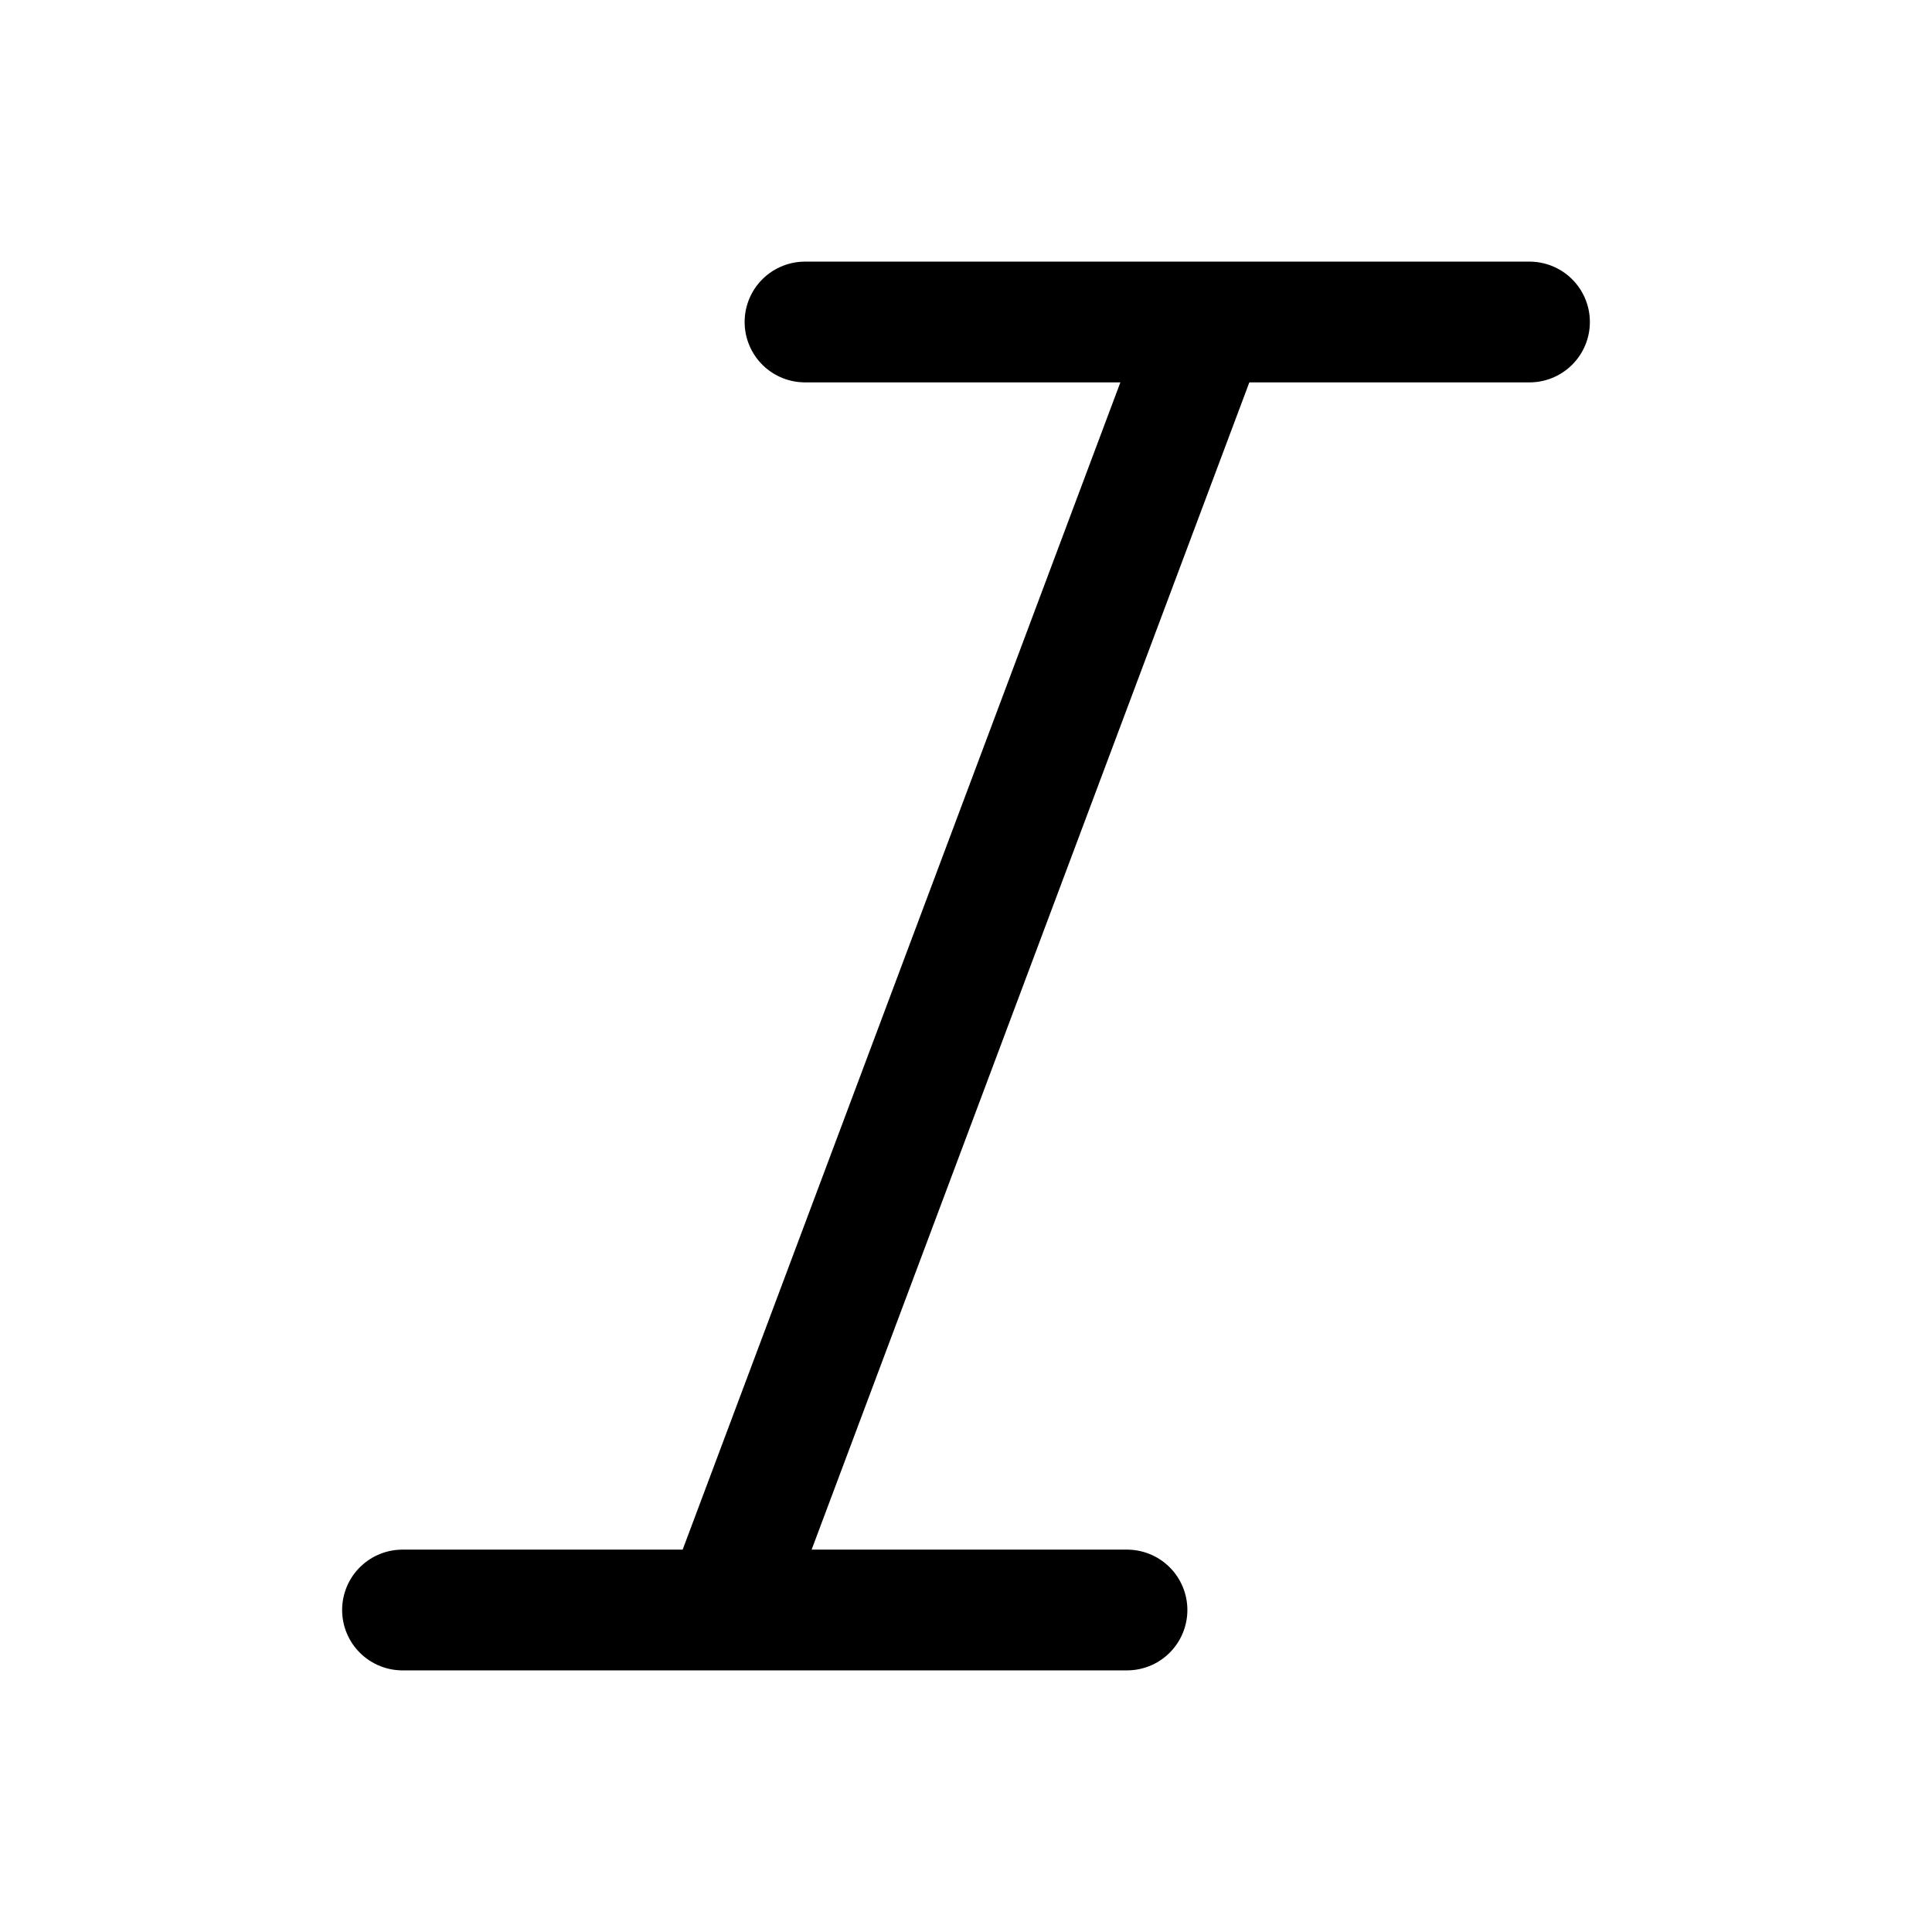
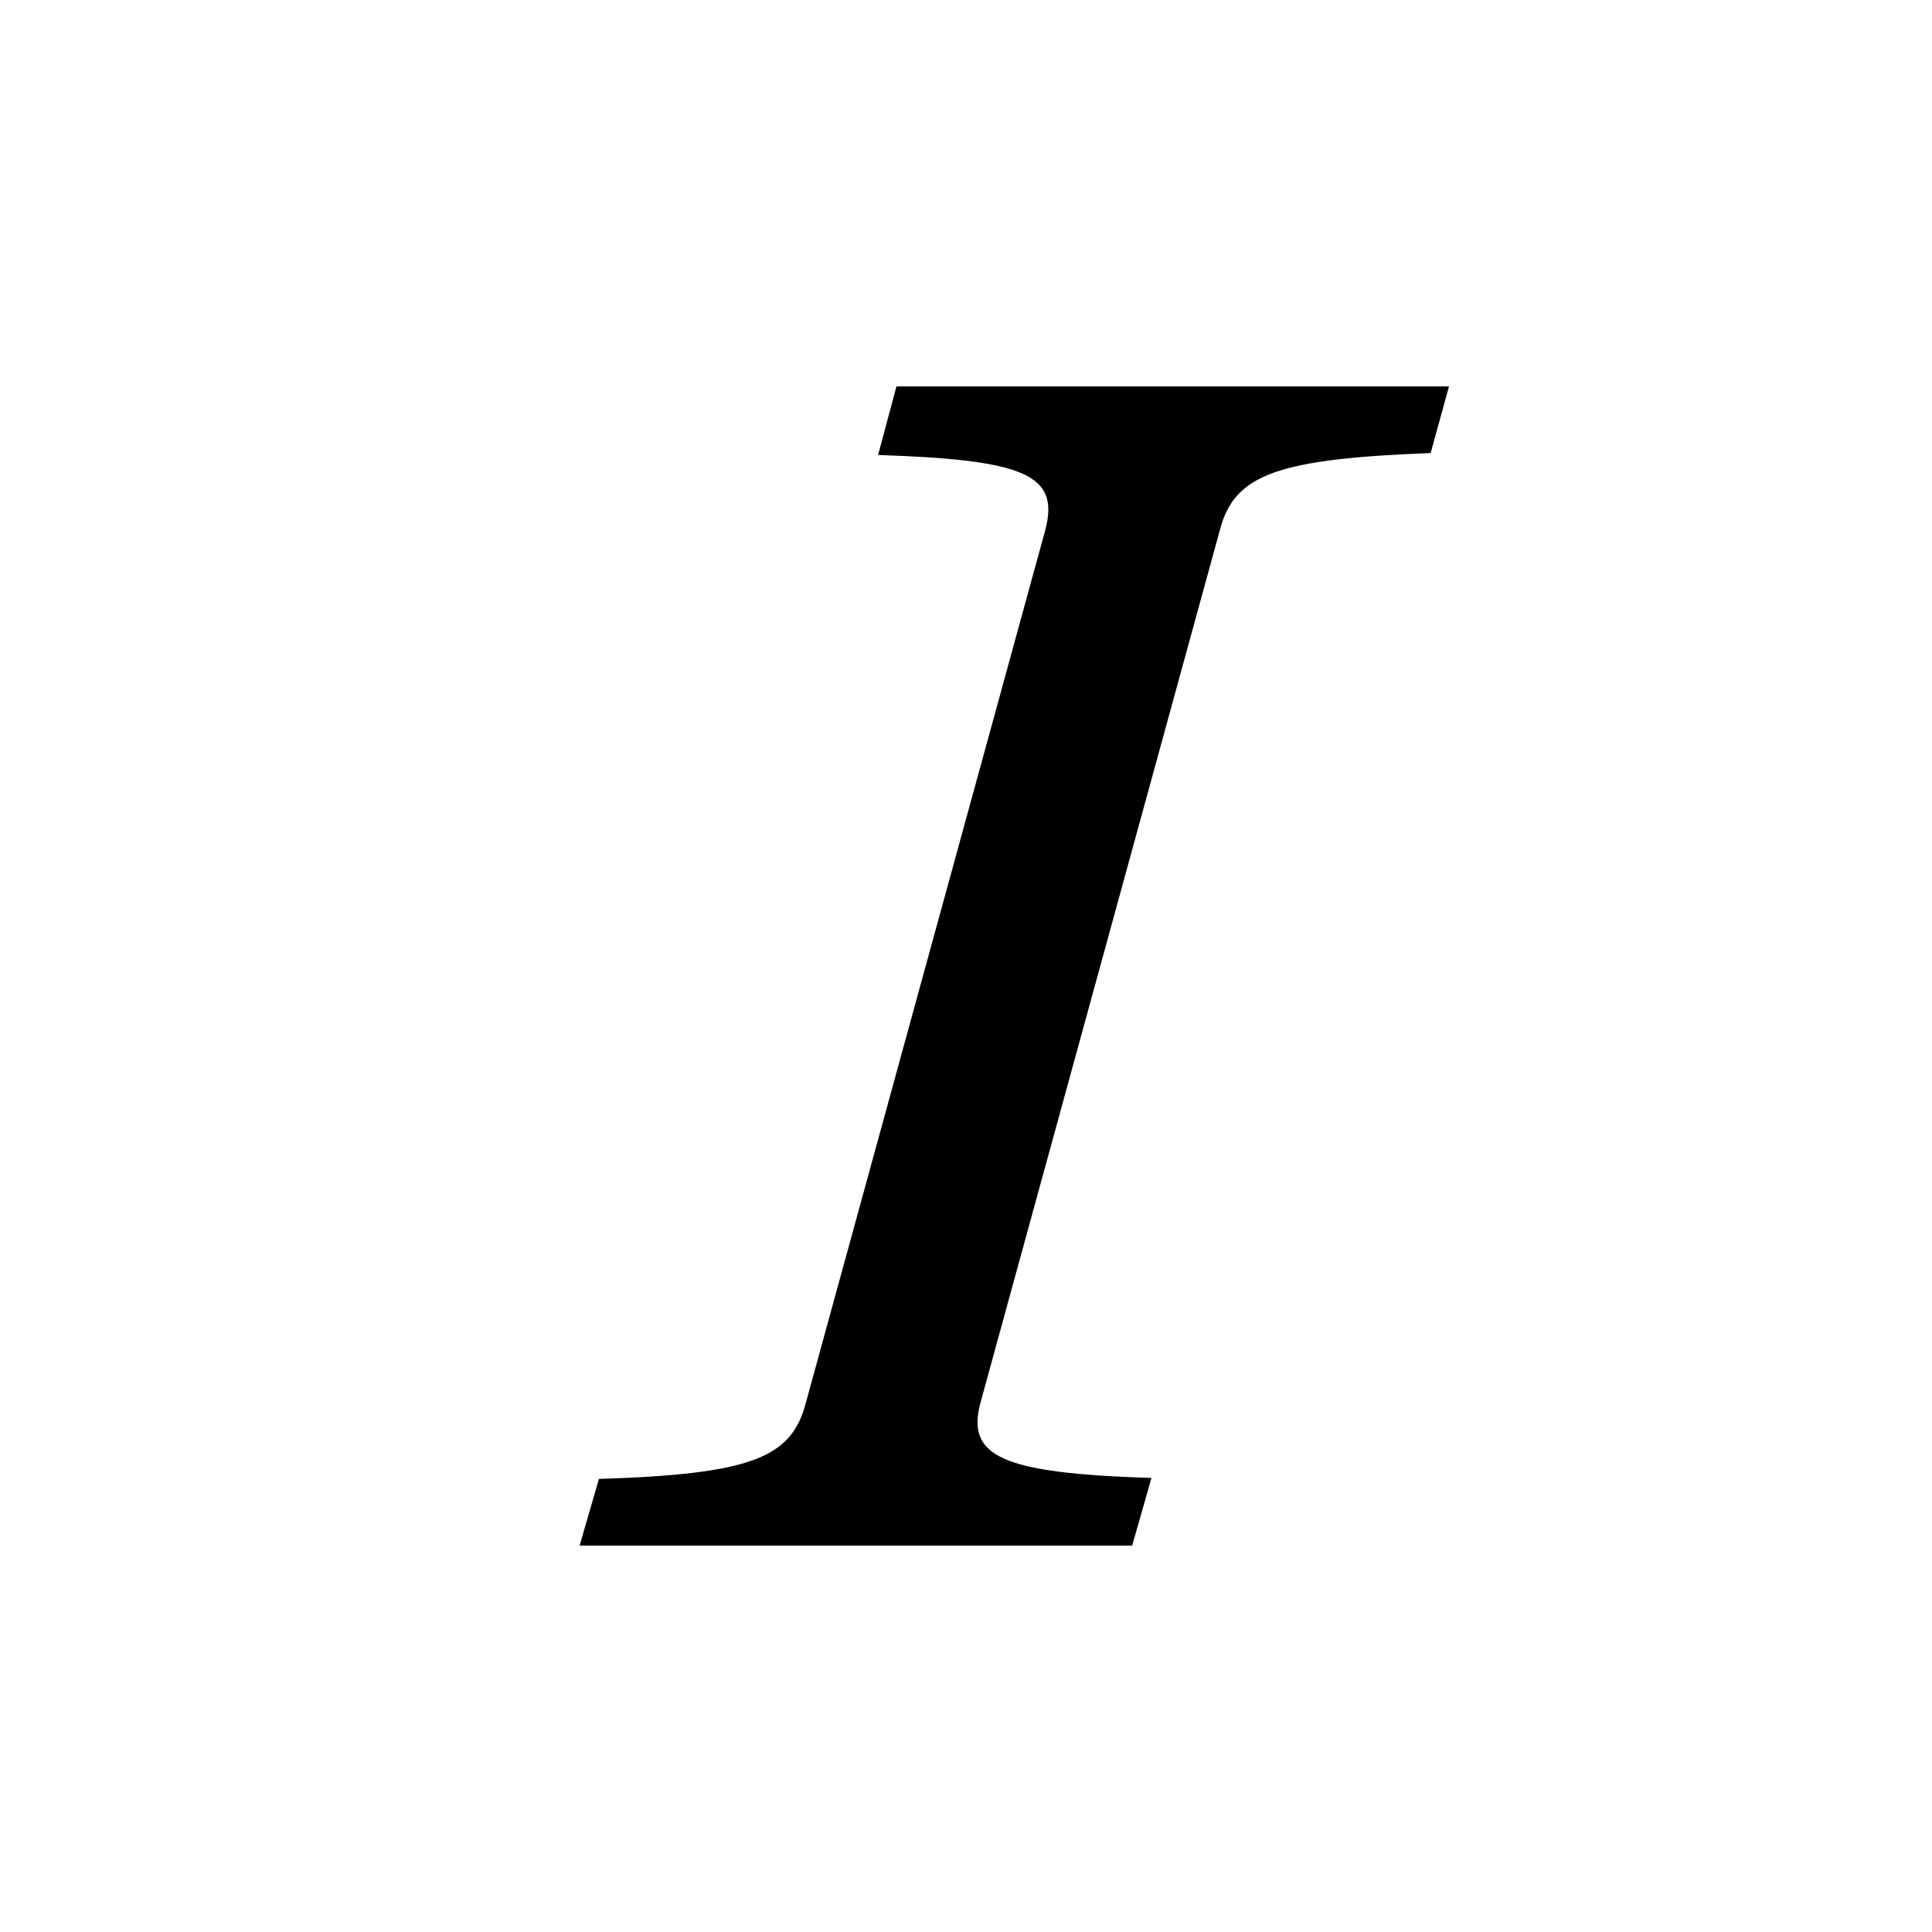
- <svg xmlns="http://www.w3.org/2000/svg" width="24" height="24" viewBox="0 0 24 24" fill="none">
-   <path d="M19 4H10M14 20H5M15 4L9 20" stroke="black" stroke-width="1.5" stroke-linecap="round" stroke-linejoin="round" />
+ <svg xmlns="http://www.w3.org/2000/svg" width="20" height="20" viewBox="0 0 20 20">
+   <path d="M12.63,5.48 L10.15,14.52 C10,15.08 10.37,15.25 11.92,15.3 L11.72,16 L6,16 L6.2,15.31 C7.78,15.26 8.19,15.09 8.34,14.53 L10.82,5.49 C10.97,4.92 10.63,4.76 9.09,4.71 L9.28,4 L15,4 L14.81,4.69 C13.23,4.75 12.78,4.91 12.63,5.48 L12.63,5.48 Z" />
</svg>
